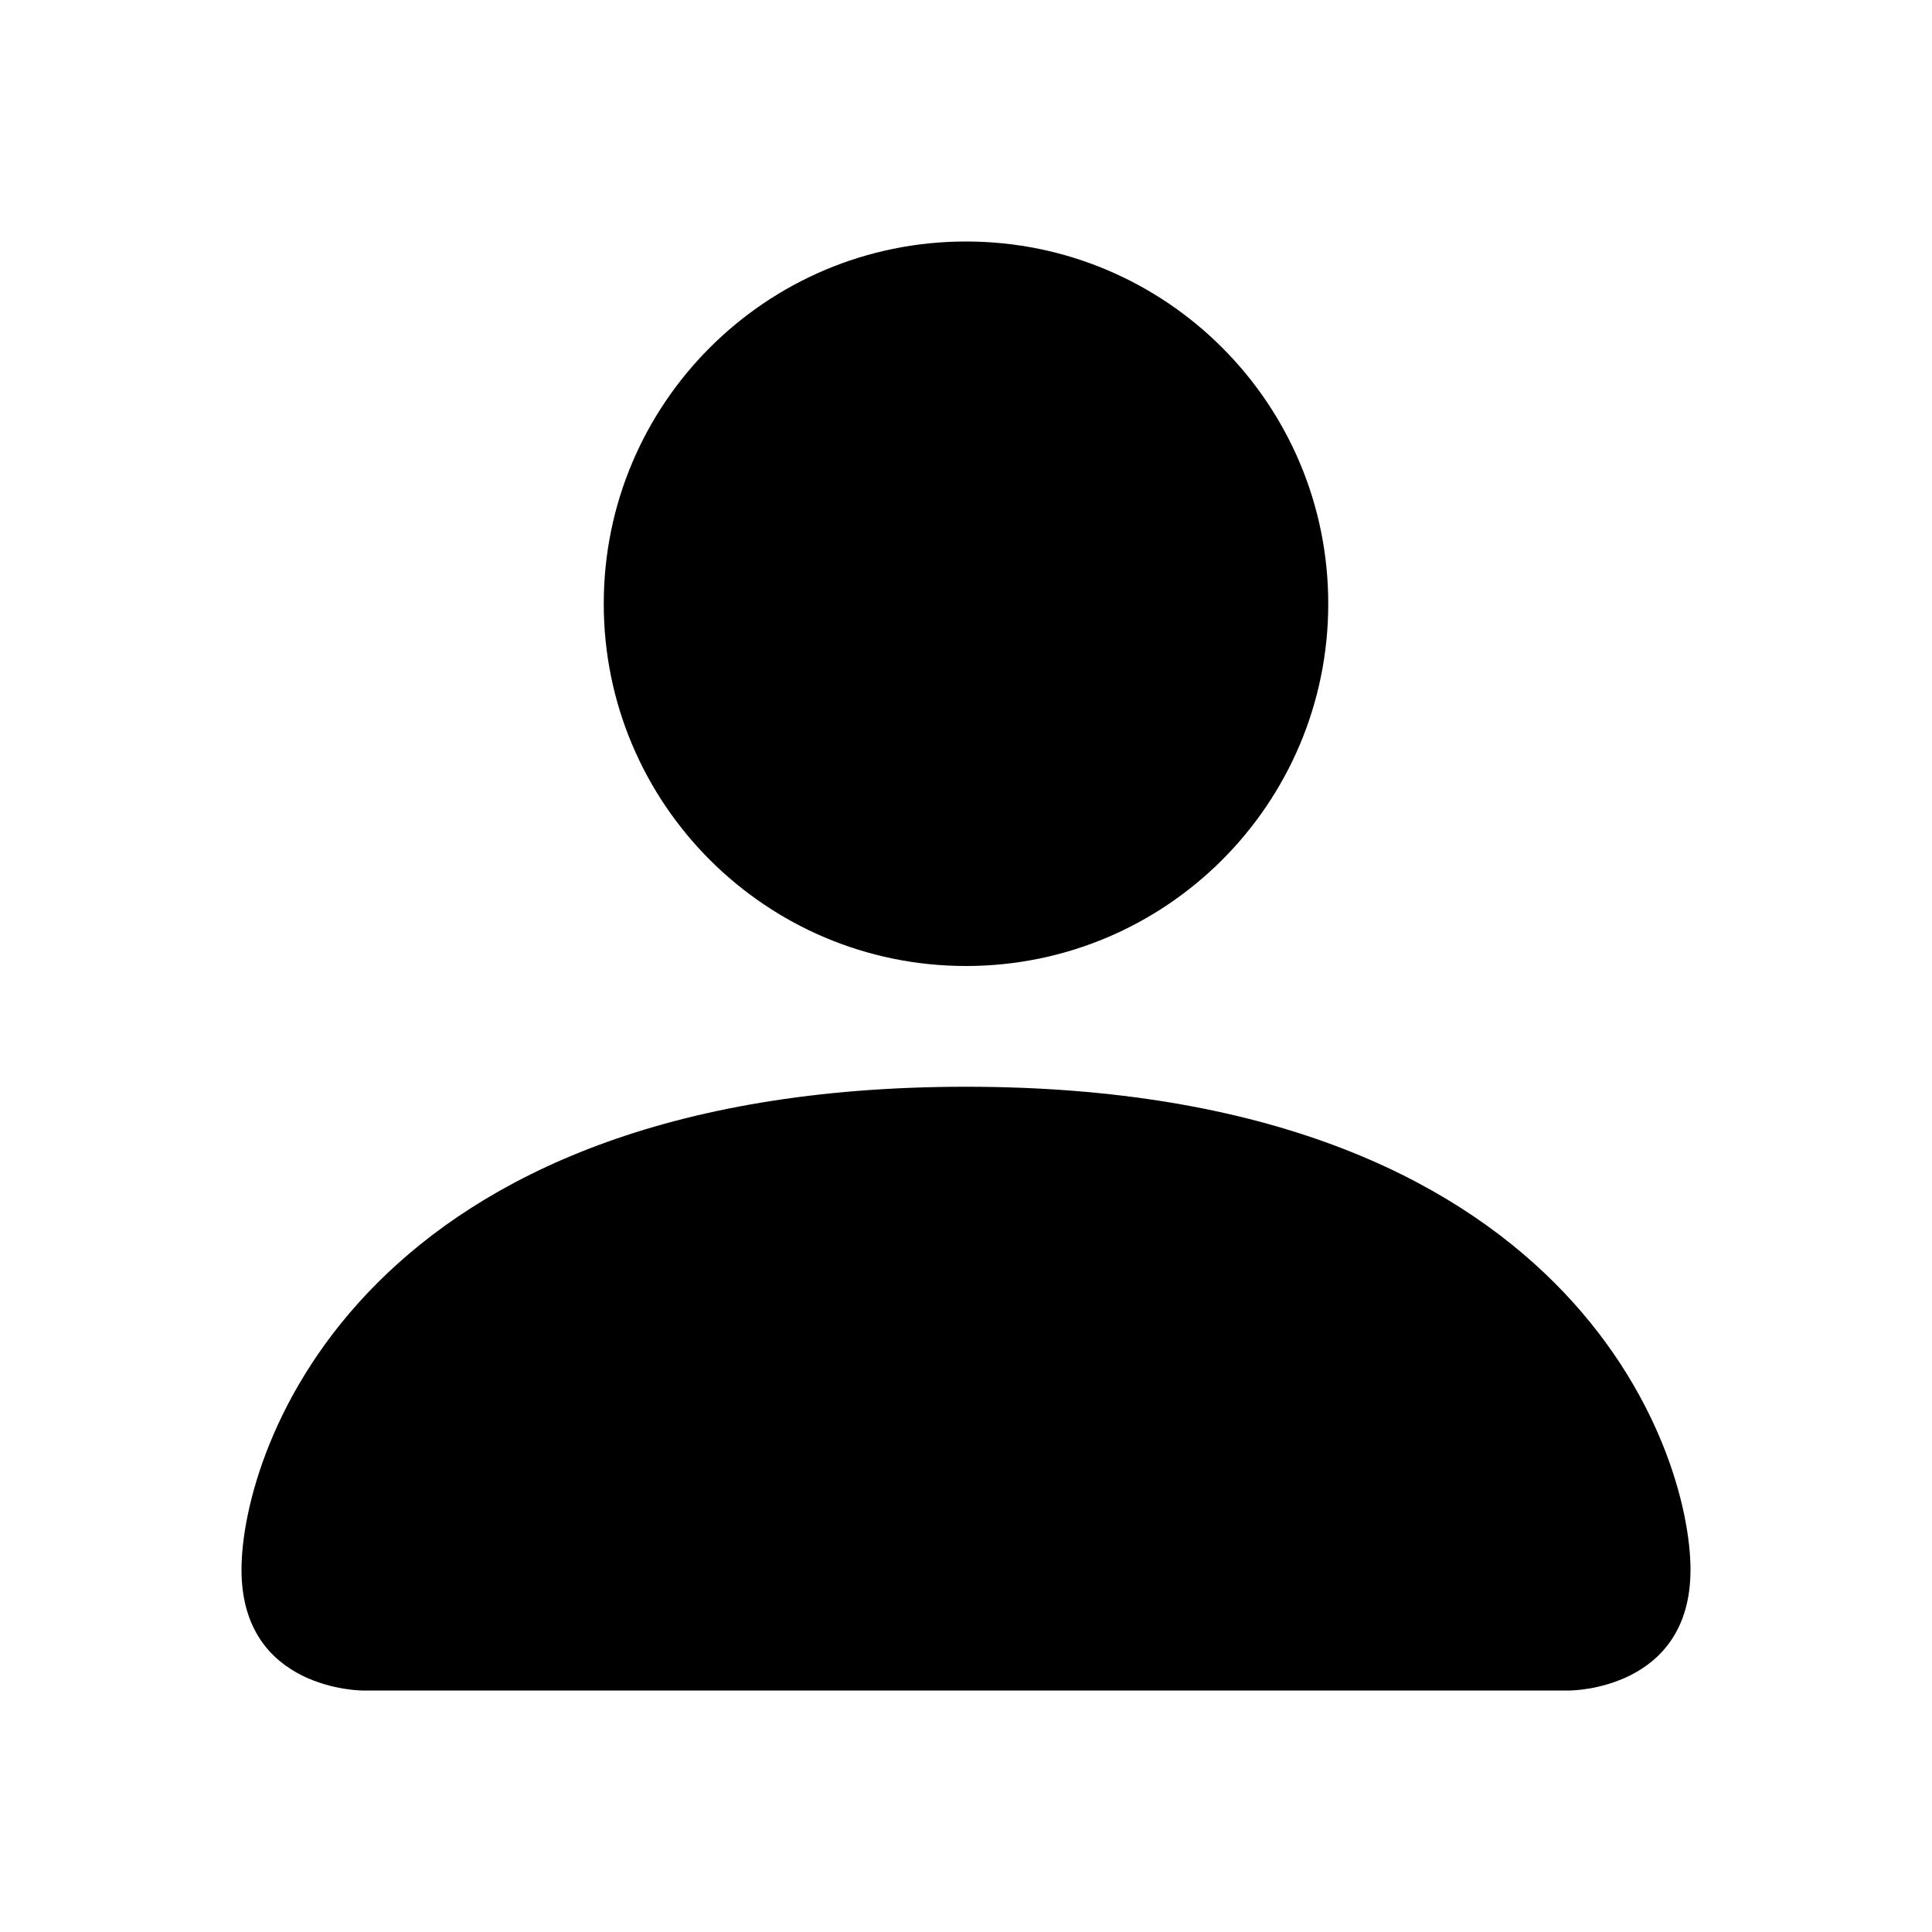
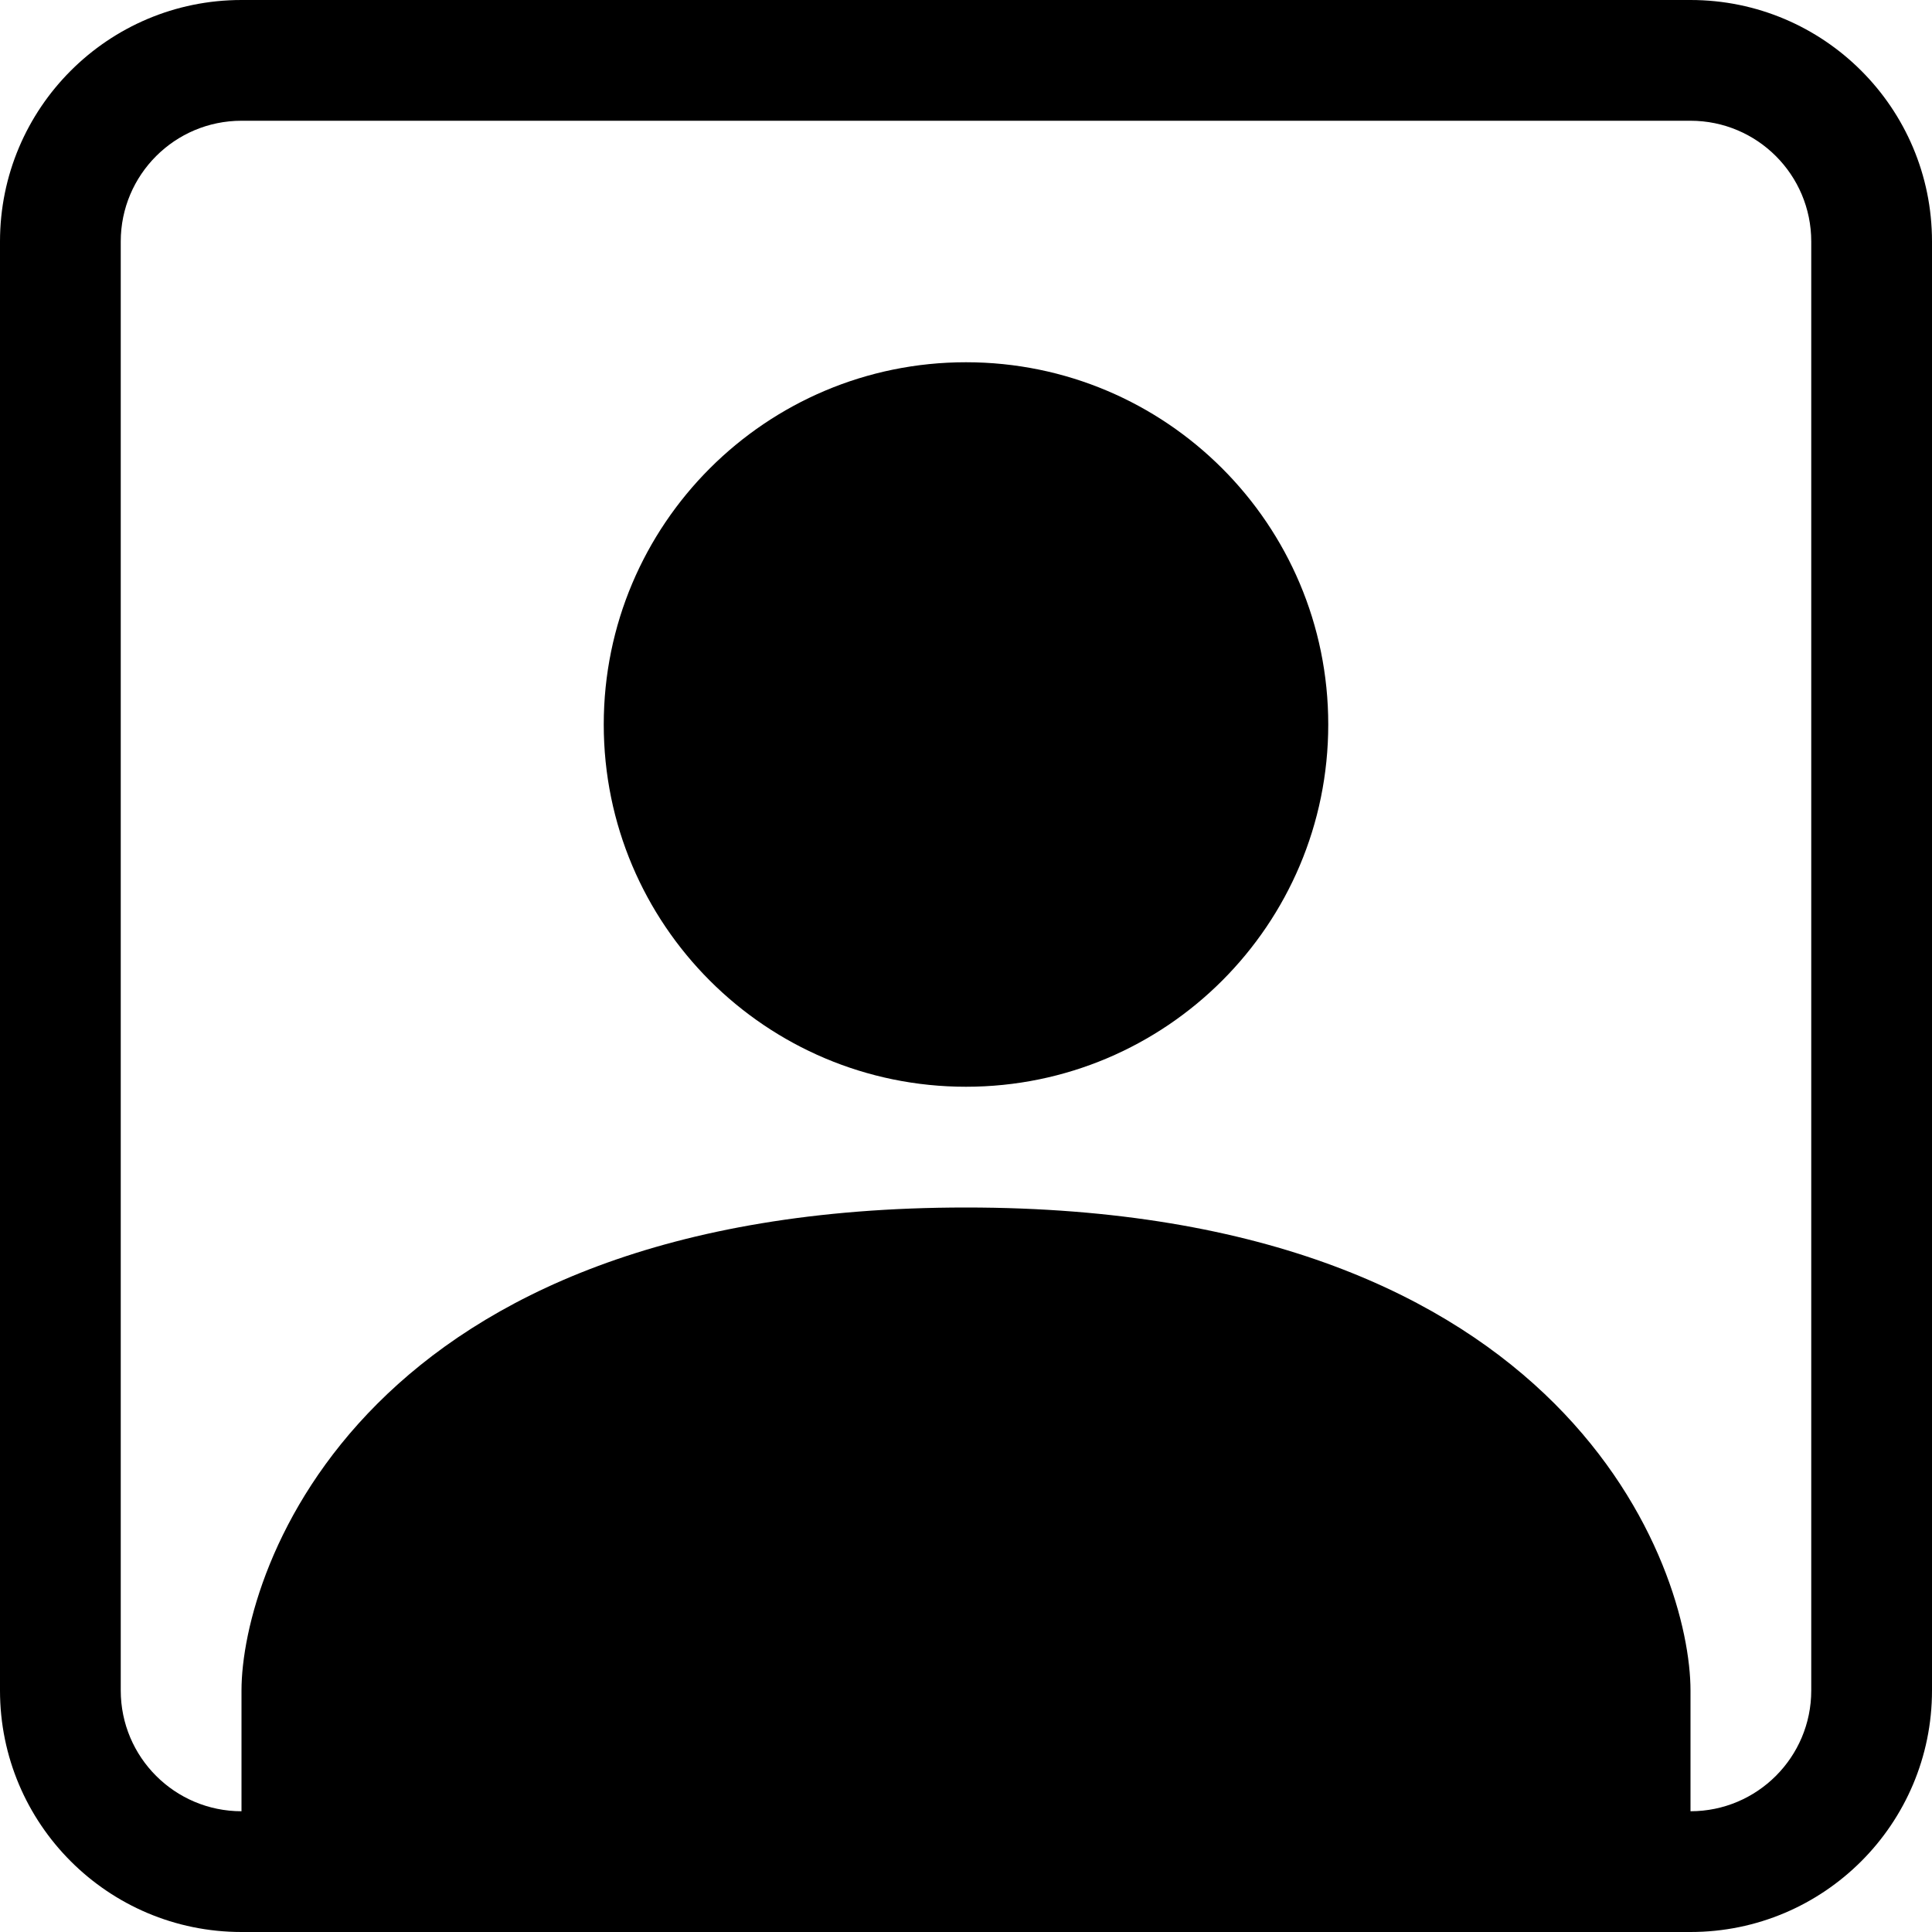
- <svg xmlns="http://www.w3.org/2000/svg" width="16" height="16" fill="currentColor" class="bi bi-person-fill" viewBox="0 0 16 16">
-   <path d="M3 14s-1 0-1-1 1-4 6-4 6 3 6 4-1 1-1 1H3Zm5-6a3 3 0 1 0 0-6 3 3 0 0 0 0 6Z" />
+ <svg xmlns="http://www.w3.org/2000/svg" width="16" height="16" fill="currentColor" class="bi bi-person-square" viewBox="0 0 16 16">
+   <path d="M11 6a3 3 0 1 1-6 0 3 3 0 0 1 6 0z" />
+   <path d="M2 0a2 2 0 0 0-2 2v12a2 2 0 0 0 2 2h12a2 2 0 0 0 2-2V2a2 2 0 0 0-2-2H2zm12 1a1 1 0 0 1 1 1v12a1 1 0 0 1-1 1v-1c0-1-1-4-6-4s-6 3-6 4v1a1 1 0 0 1-1-1V2a1 1 0 0 1 1-1h12z" />
</svg>
